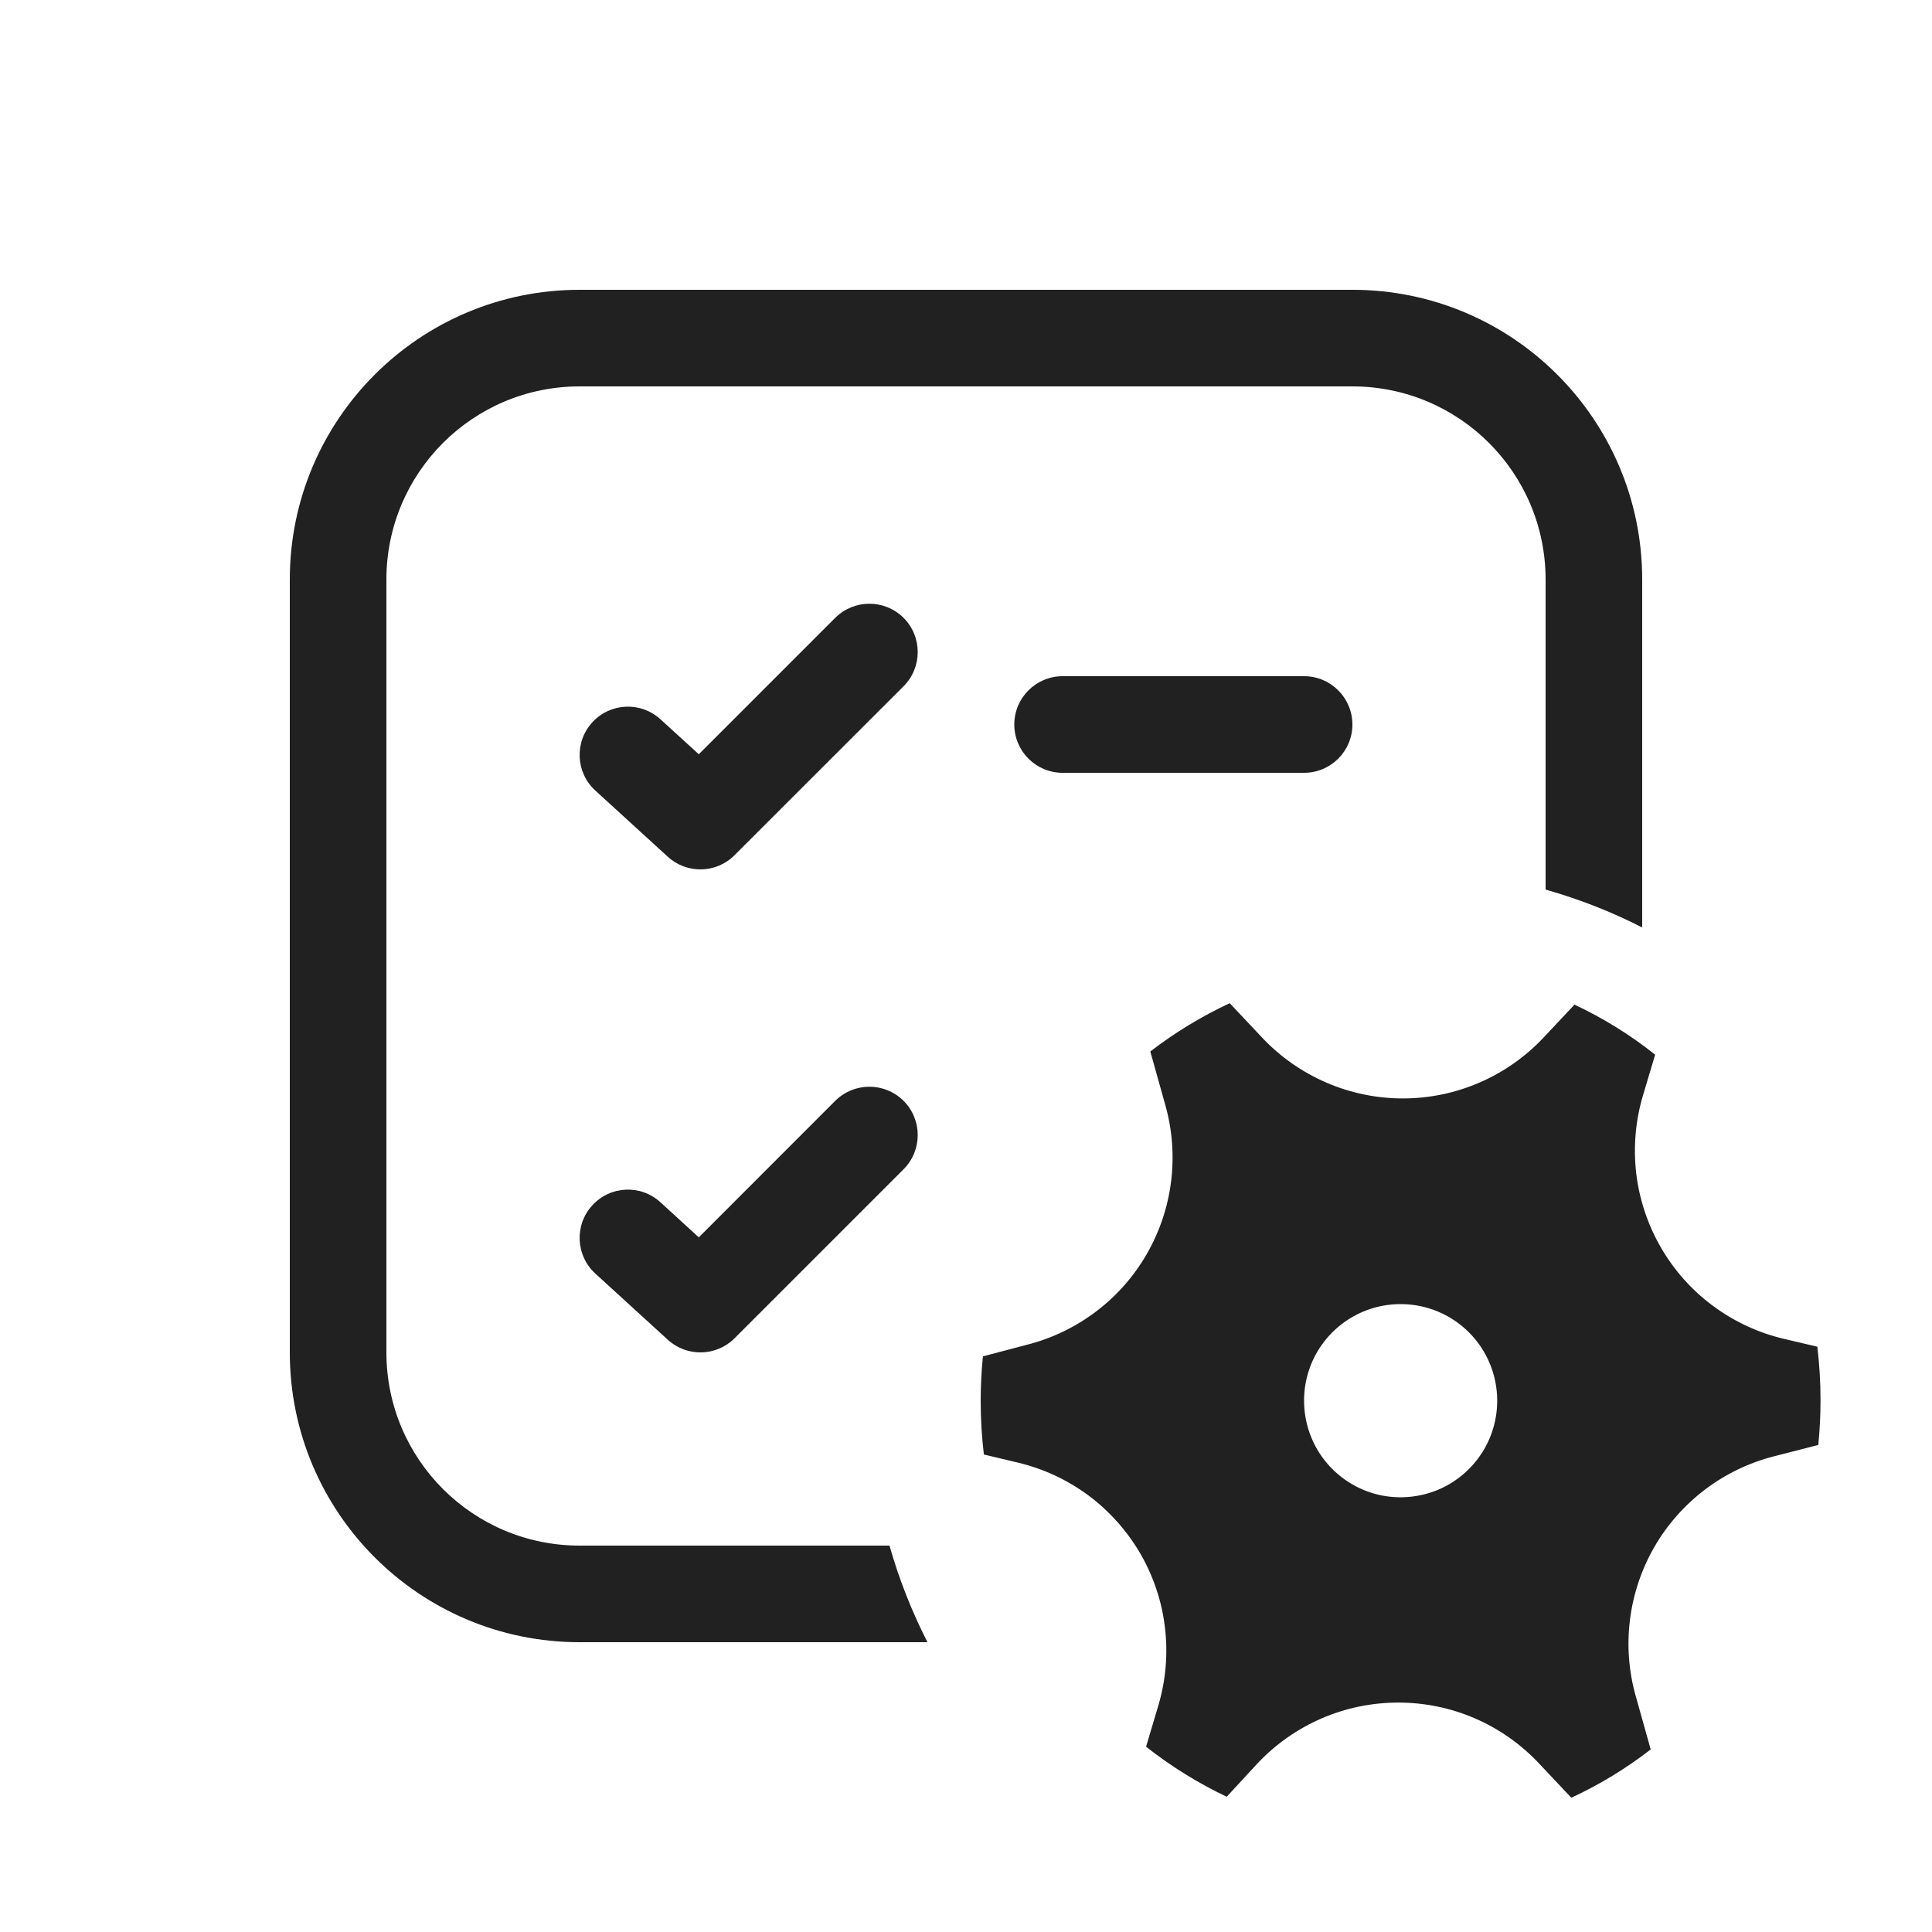
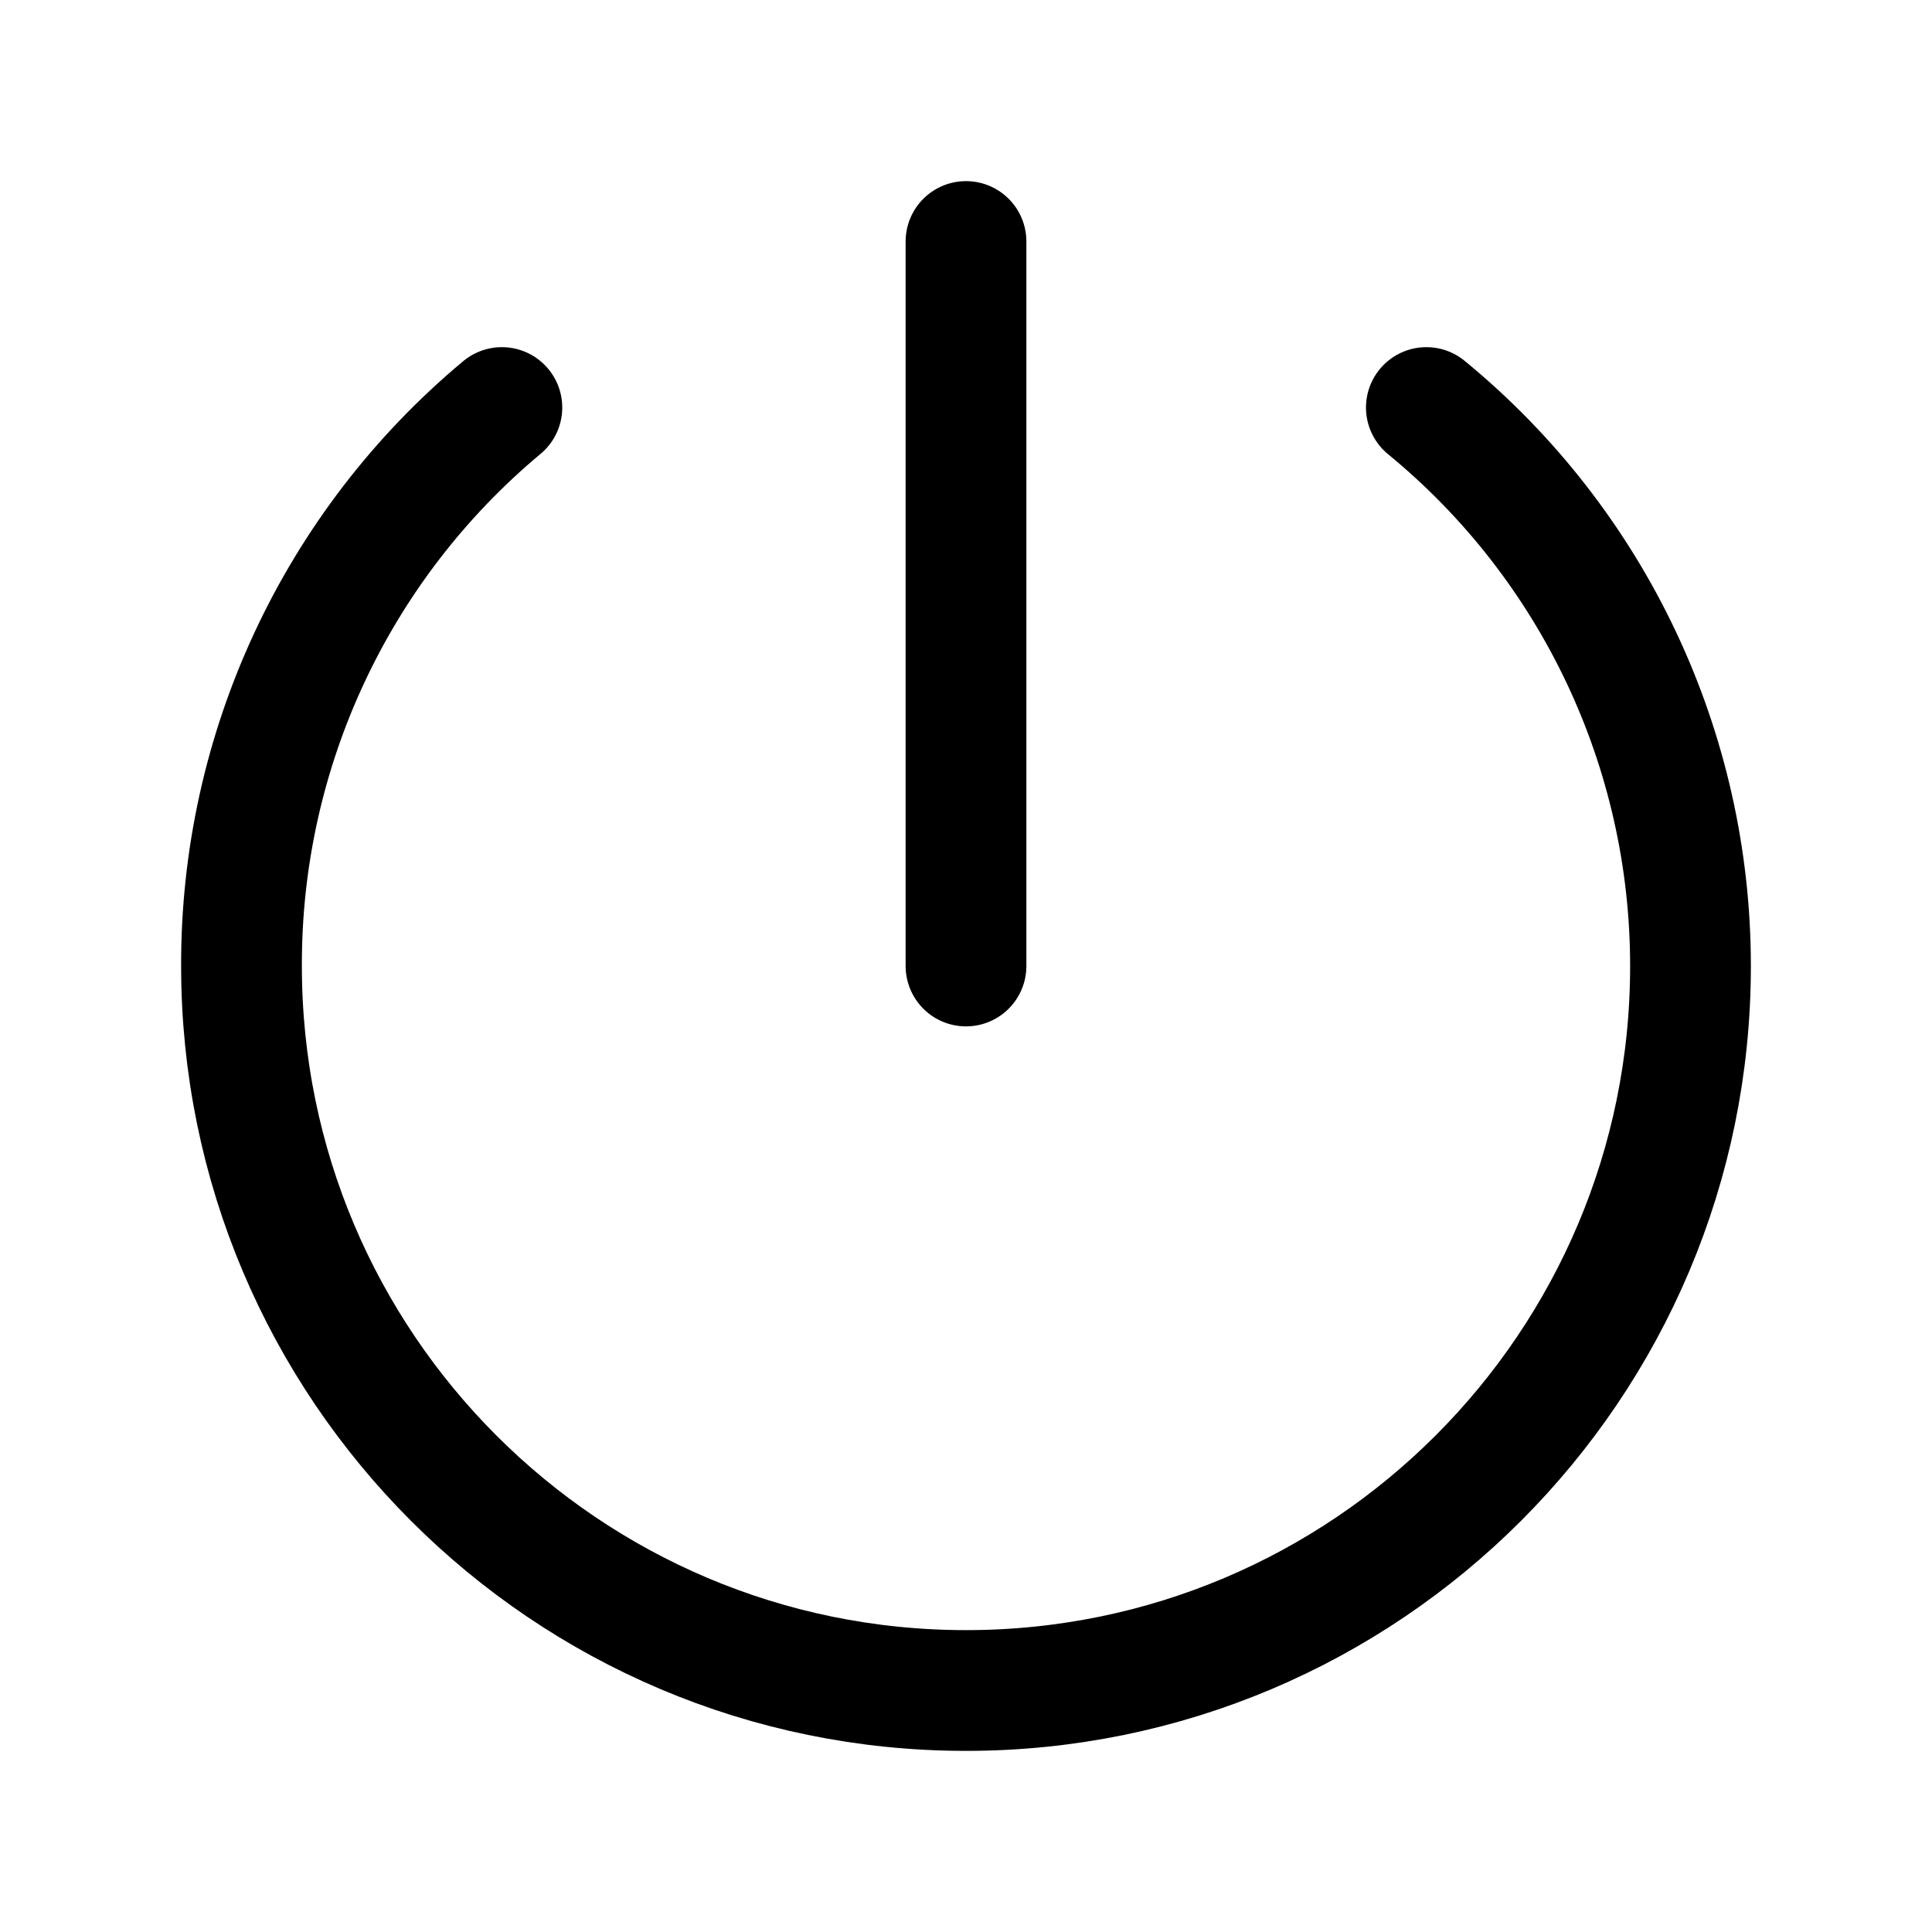
- <svg xmlns="http://www.w3.org/2000/svg" width="20" height="20" viewBox="0 0 20 20" fill="none">
-   <path d="M9.354 6.396C9.549 6.592 9.549 6.908 9.354 7.104L7.604 8.853C7.415 9.043 7.11 9.049 6.913 8.869L6.163 8.184C5.959 7.998 5.945 7.682 6.131 7.478C6.317 7.274 6.633 7.26 6.837 7.446L7.234 7.808L8.646 6.396C8.842 6.201 9.158 6.201 9.354 6.396ZM9.354 12.104C9.549 11.908 9.549 11.592 9.354 11.396C9.158 11.201 8.842 11.201 8.646 11.396L7.234 12.809L6.837 12.446C6.633 12.259 6.317 12.274 6.131 12.478C5.945 12.682 5.959 12.998 6.163 13.184L6.913 13.869C7.11 14.049 7.415 14.043 7.604 13.854L9.354 12.104ZM11 7C10.724 7 10.5 7.224 10.5 7.5C10.5 7.776 10.724 8 11 8H13.5C13.776 8 14 7.776 14 7.5C14 7.224 13.776 7 13.5 7H11ZM3 6C3 4.343 4.343 3 6 3H14C15.657 3 17 4.343 17 6V9.601C16.681 9.438 16.346 9.307 16 9.209V6C16 4.895 15.105 4 14 4H6C4.895 4 4 4.895 4 6V14C4 15.105 4.895 16 6 16H9.208C9.306 16.346 9.438 16.68 9.601 17H6C4.343 17 3 15.657 3 14V6ZM10.634 13.92C10.893 13.854 11.135 13.737 11.347 13.576C11.56 13.415 11.738 13.213 11.871 12.982C12.004 12.751 12.09 12.496 12.123 12.231C12.156 11.967 12.136 11.698 12.064 11.442L11.908 10.885C12.163 10.688 12.439 10.521 12.73 10.385L13.067 10.743C13.254 10.941 13.48 11.099 13.73 11.207C13.98 11.315 14.25 11.371 14.522 11.371C14.795 11.371 15.065 11.315 15.315 11.207C15.565 11.099 15.79 10.941 15.977 10.743L16.299 10.4C16.597 10.54 16.877 10.713 17.134 10.918L17.008 11.34C16.93 11.601 16.907 11.875 16.938 12.146C16.97 12.416 17.057 12.677 17.193 12.913C17.329 13.149 17.512 13.355 17.731 13.517C17.95 13.68 18.199 13.796 18.464 13.859L18.813 13.941C18.835 14.125 18.846 14.31 18.846 14.496C18.846 14.652 18.838 14.806 18.823 14.958L18.363 15.076C18.105 15.142 17.863 15.259 17.65 15.42C17.438 15.581 17.259 15.783 17.126 16.014C16.993 16.244 16.907 16.5 16.874 16.764C16.84 17.029 16.86 17.297 16.932 17.554L17.088 18.11C16.834 18.307 16.558 18.475 16.266 18.61L15.929 18.252C15.742 18.054 15.517 17.896 15.267 17.788C15.017 17.68 14.747 17.625 14.475 17.625C14.203 17.625 13.933 17.68 13.683 17.788C13.433 17.896 13.207 18.054 13.02 18.252L12.699 18.6C12.402 18.459 12.122 18.285 11.864 18.082L11.99 17.659C12.068 17.398 12.092 17.123 12.06 16.853C12.029 16.582 11.942 16.321 11.806 16.085C11.669 15.849 11.486 15.644 11.268 15.481C11.049 15.319 10.8 15.203 10.534 15.14L10.185 15.057C10.163 14.873 10.152 14.688 10.152 14.503C10.152 14.347 10.16 14.193 10.175 14.041L10.634 13.92ZM15.499 14.5C15.499 14.235 15.394 13.98 15.207 13.793C15.019 13.605 14.765 13.5 14.499 13.5C14.302 13.5 14.108 13.558 13.944 13.668C13.779 13.778 13.651 13.934 13.575 14.117C13.5 14.3 13.48 14.501 13.519 14.695C13.557 14.889 13.652 15.067 13.792 15.207C13.932 15.347 14.11 15.442 14.304 15.481C14.498 15.519 14.699 15.499 14.882 15.424C15.065 15.348 15.221 15.22 15.331 15.055C15.441 14.891 15.499 14.697 15.499 14.5Z" fill="#212121" />
+ <svg xmlns="http://www.w3.org/2000/svg" width="512" height="512" viewBox="0 0 512 512">
+   <path d="M378,108a191.41,191.41,0,0,1,70,148c0,106-86,192-192,192S64,362,64,256a192,192,0,0,1,69-148" style="fill:none;stroke:#000;stroke-linecap:round;stroke-linejoin:round;stroke-width:32px" />
+   <line x1="256" y1="64" x2="256" y2="256" style="fill:none;stroke:#000;stroke-linecap:round;stroke-linejoin:round;stroke-width:32px" />
</svg>
